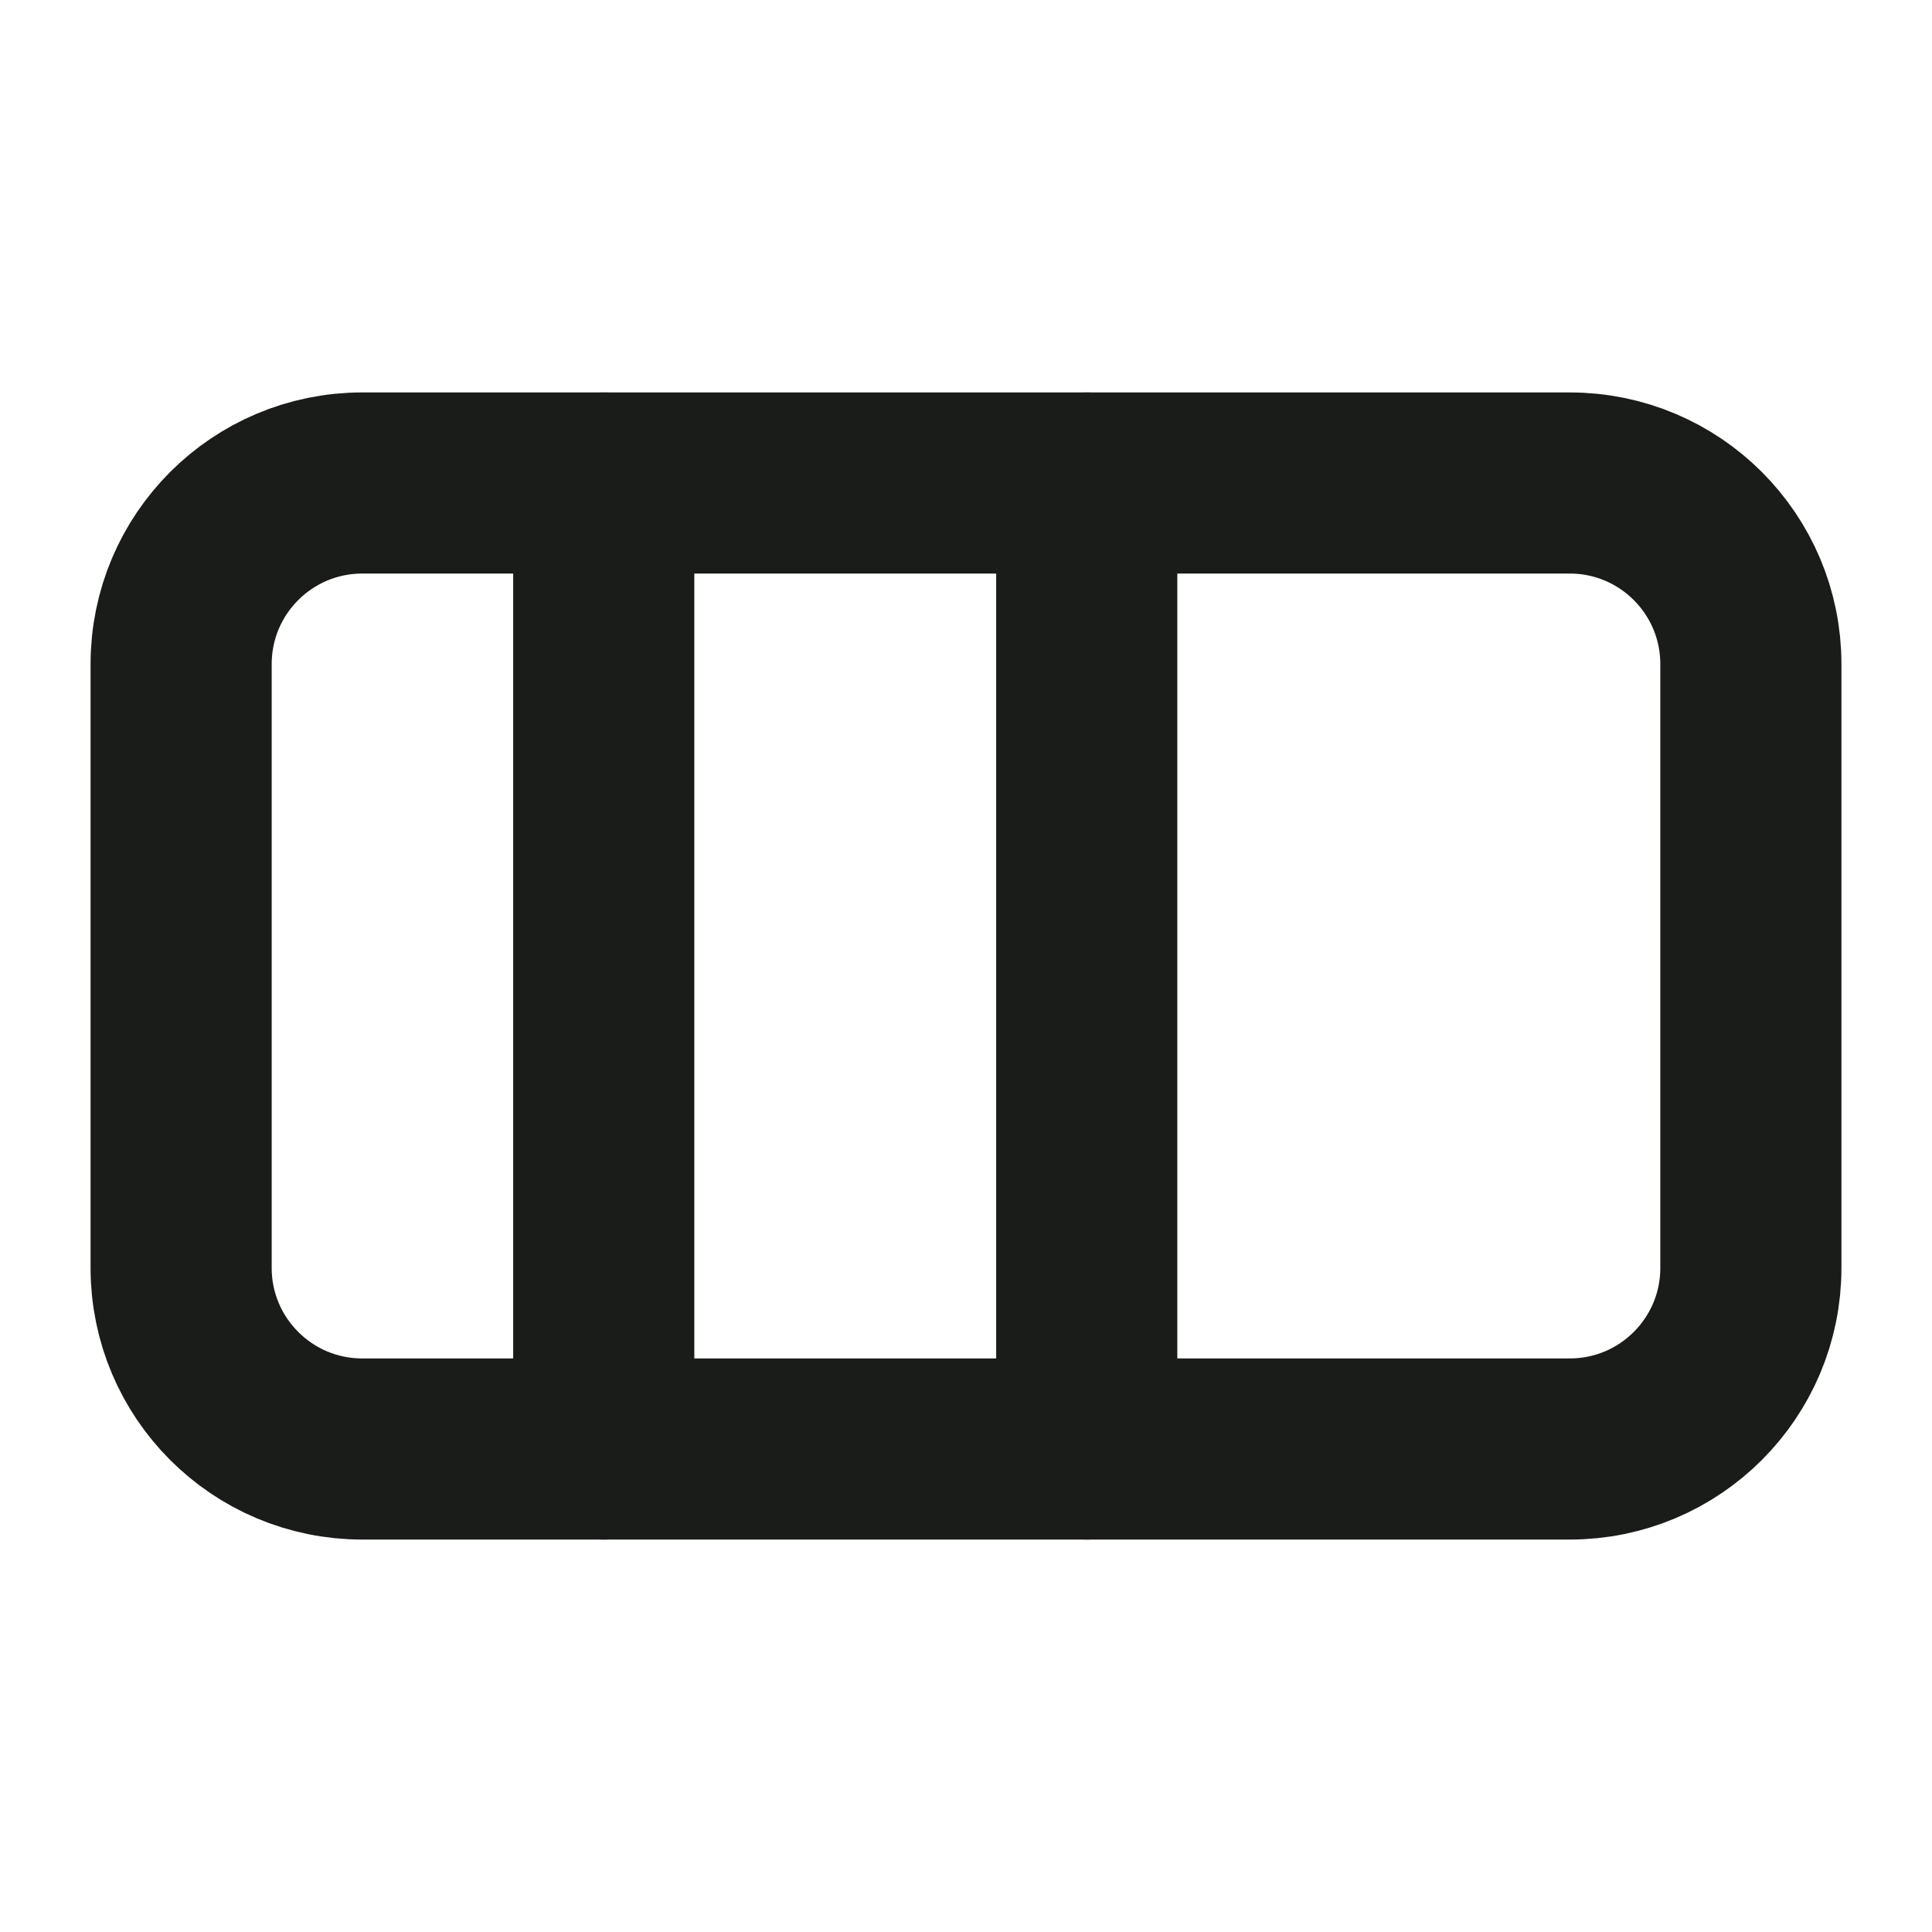
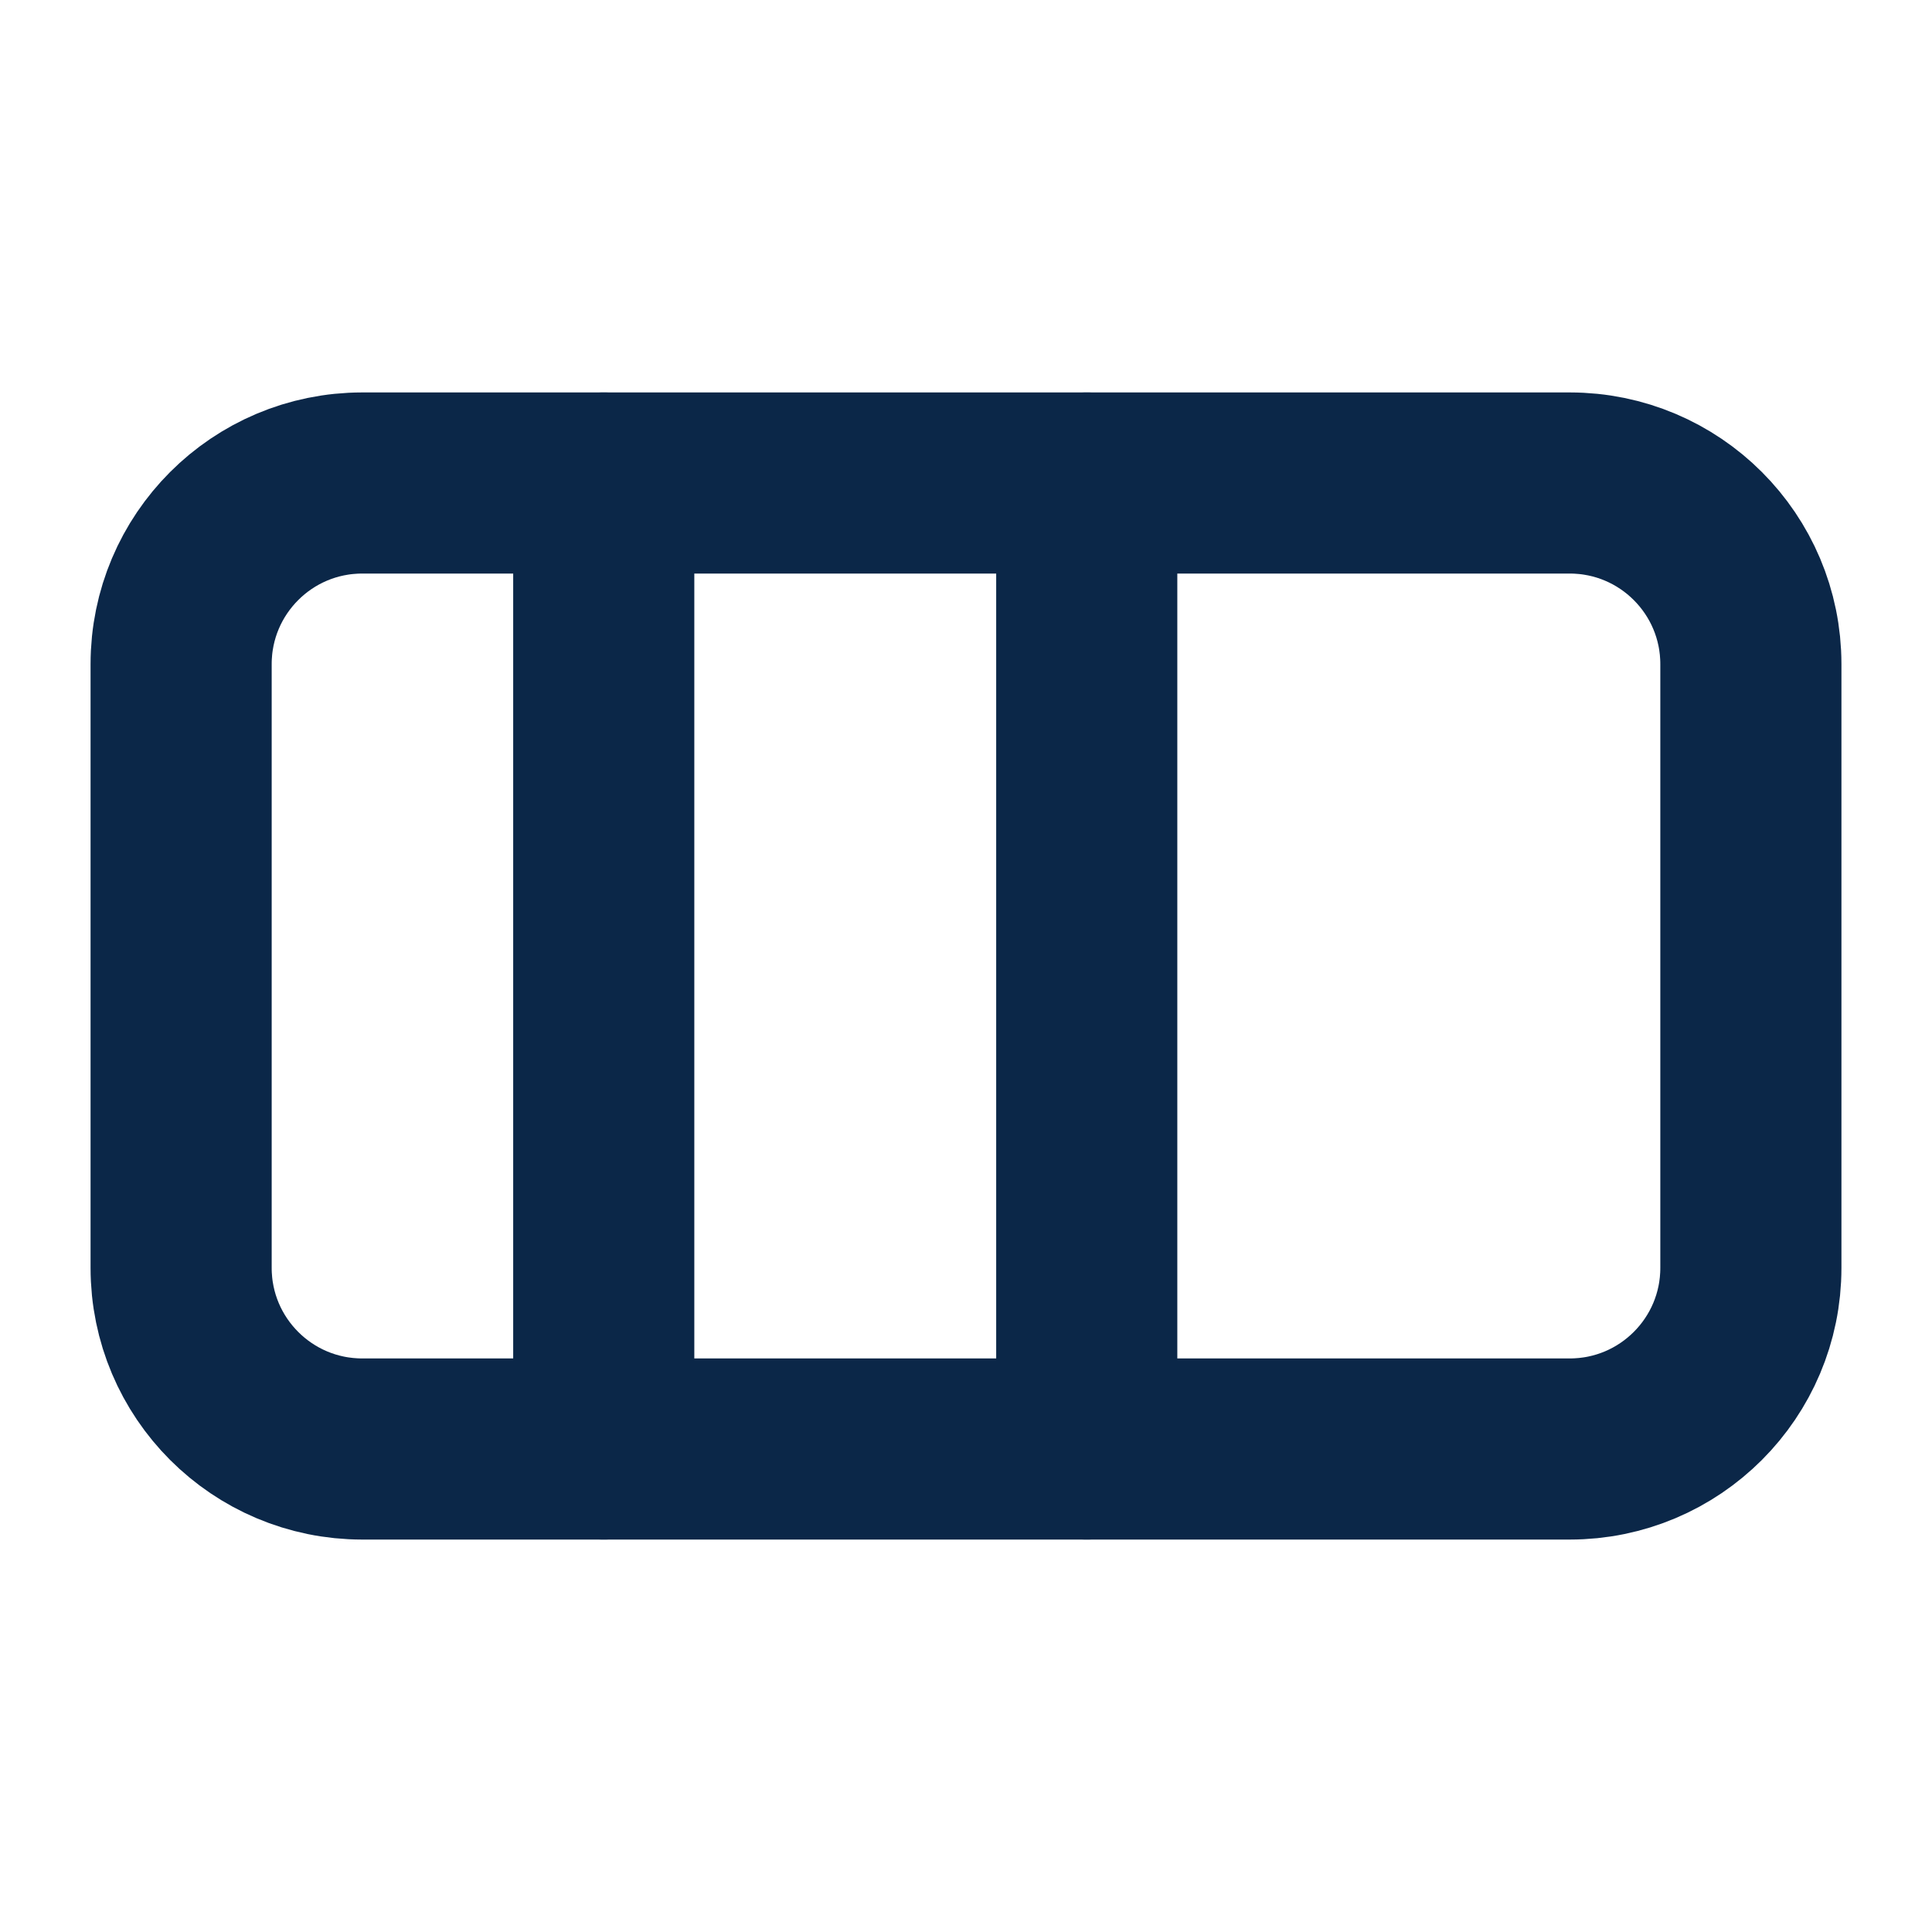
- <svg xmlns="http://www.w3.org/2000/svg" viewBox="0 0 16 16" width="48" height="48" color="#1a1c1a" font-family="system-ui, -apple-system, 'Segoe UI', Roboto, sans-serif">
+ <svg xmlns="http://www.w3.org/2000/svg" viewBox="0 0 16 16" width="48" height="48" color="#0b2748" font-family="'IBM Plex Sans', system-ui, -apple-system, 'Segoe UI', Roboto, sans-serif">
  <style>text{user-select:none}</style>
  <g transform="translate(0,0)">
    <g fill="none" stroke="currentColor" stroke-width="1.5" stroke-linecap="round" stroke-linejoin="round">
      <rect x="1.5" y="4" width="13" height="8" rx="1.5" />
      <path d="M5 4v8M9 4v8" />
    </g>
  </g>
</svg>
